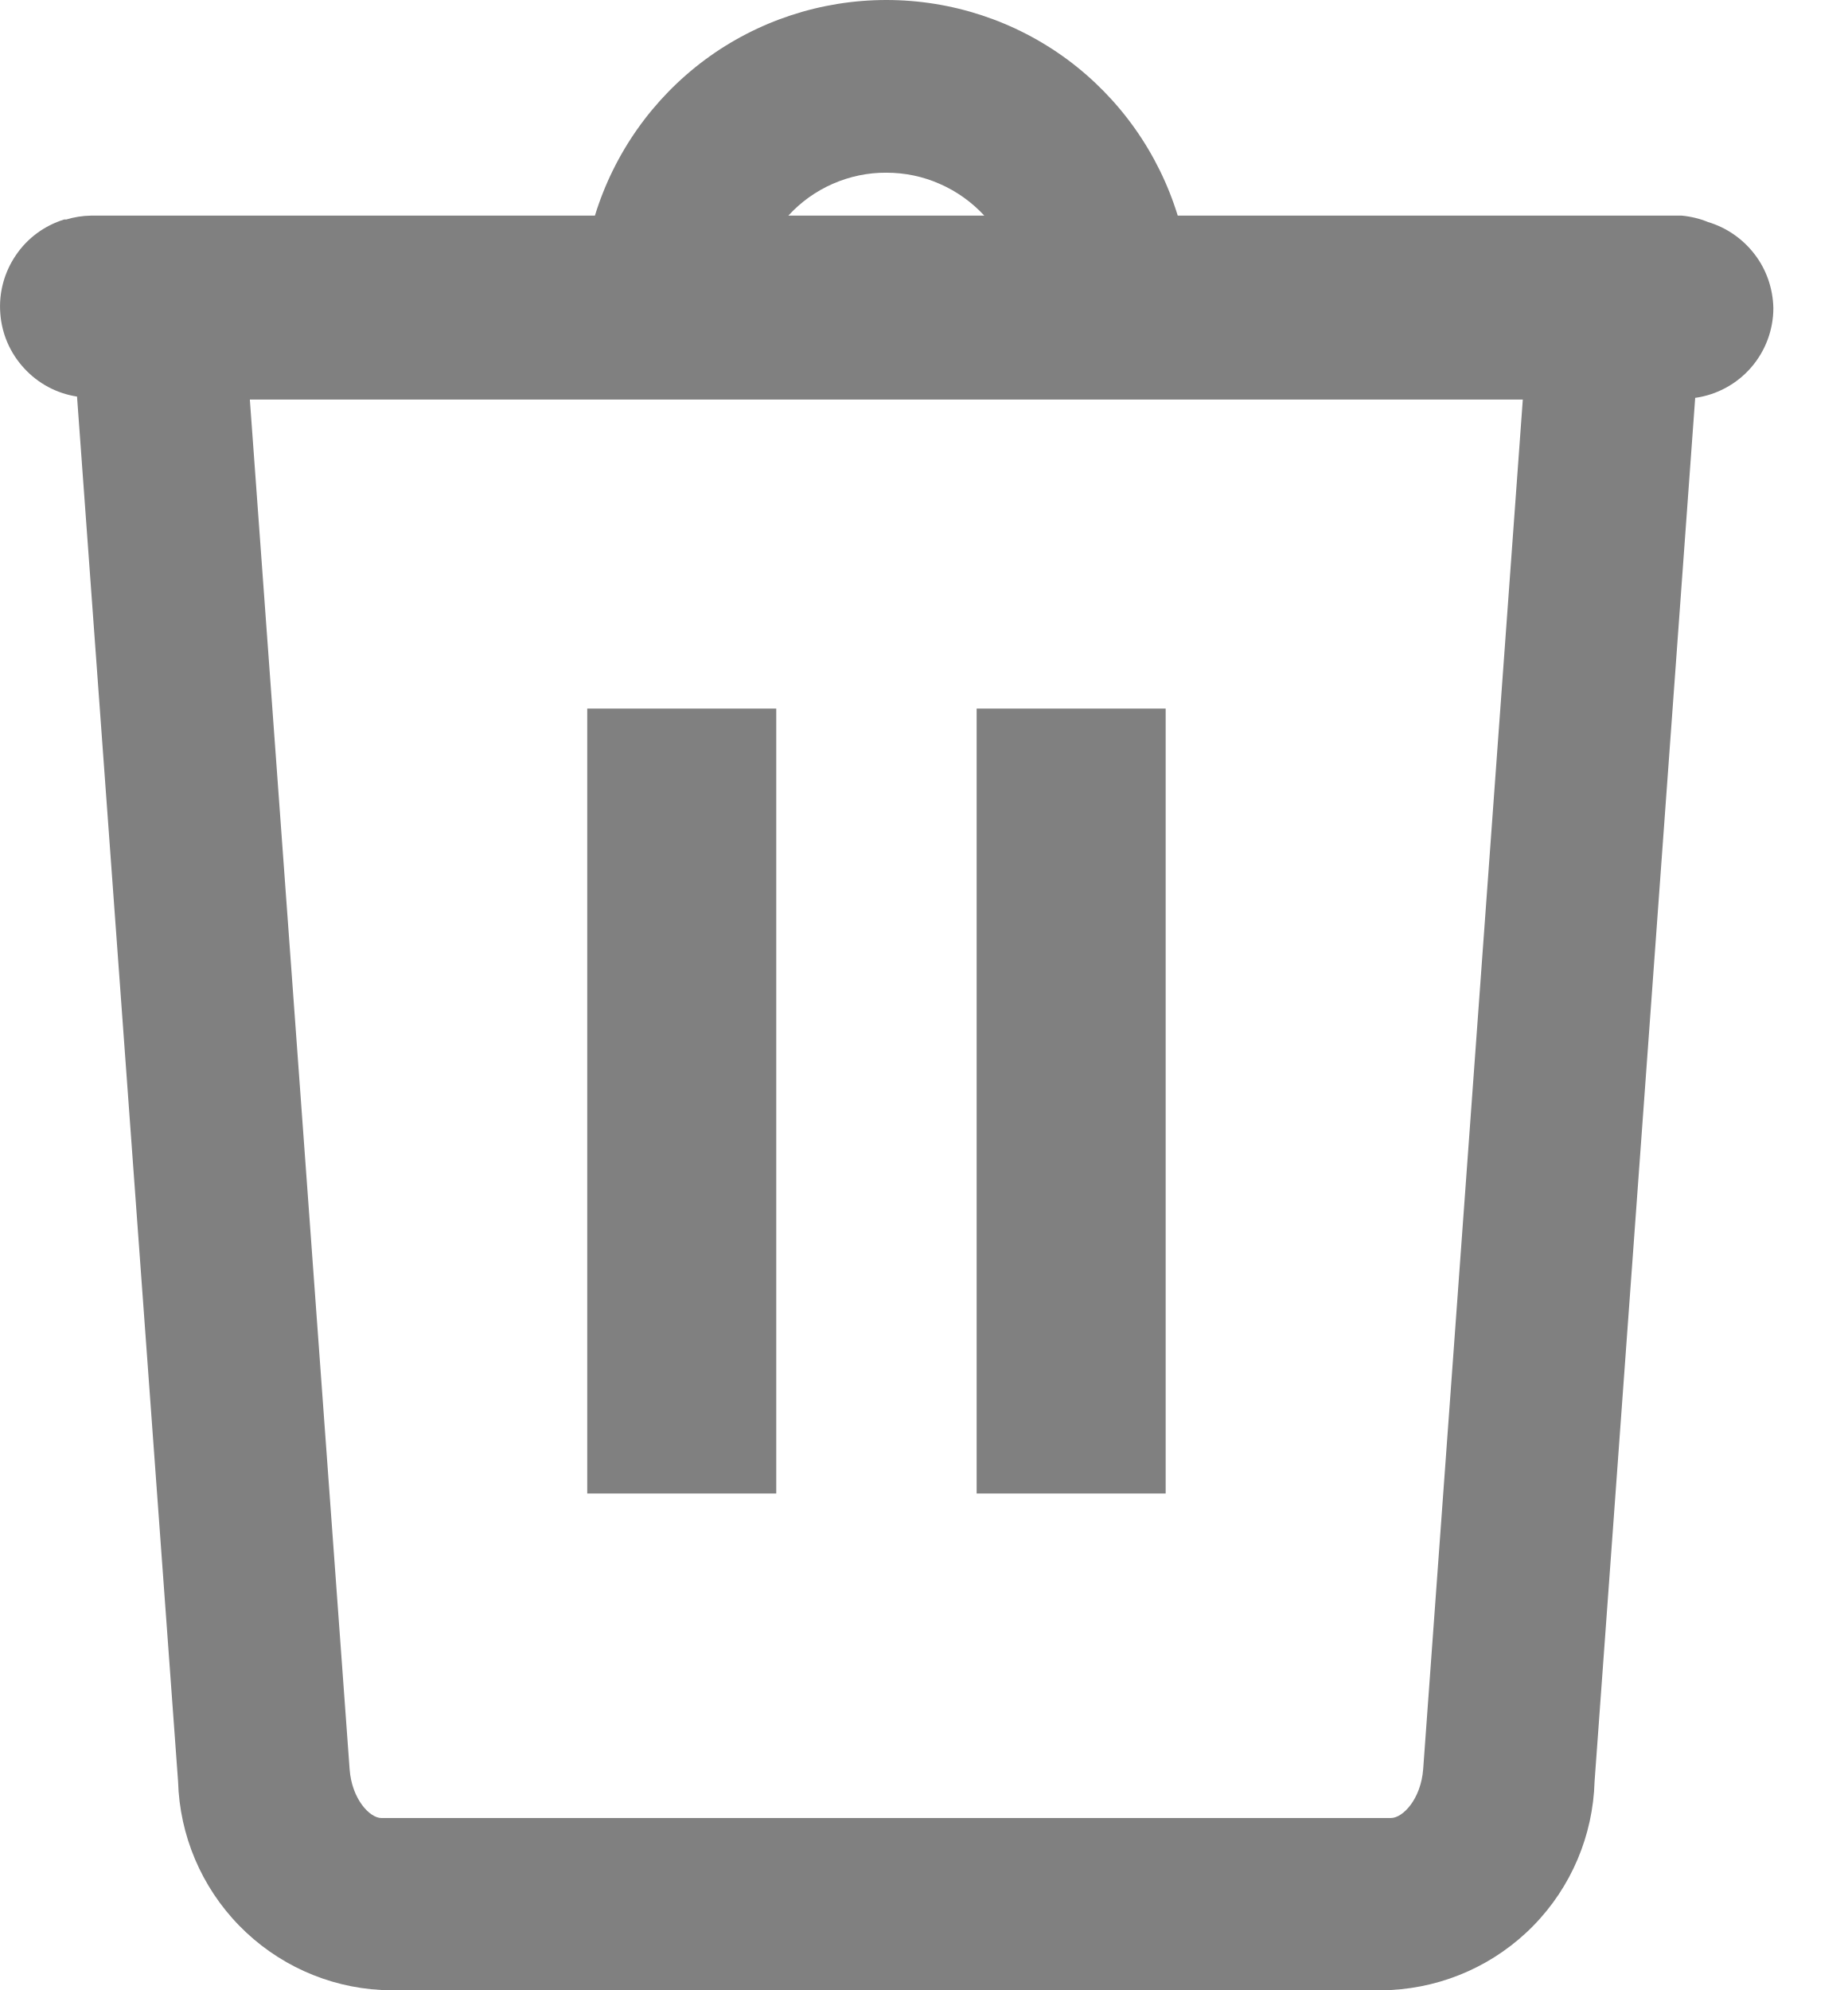
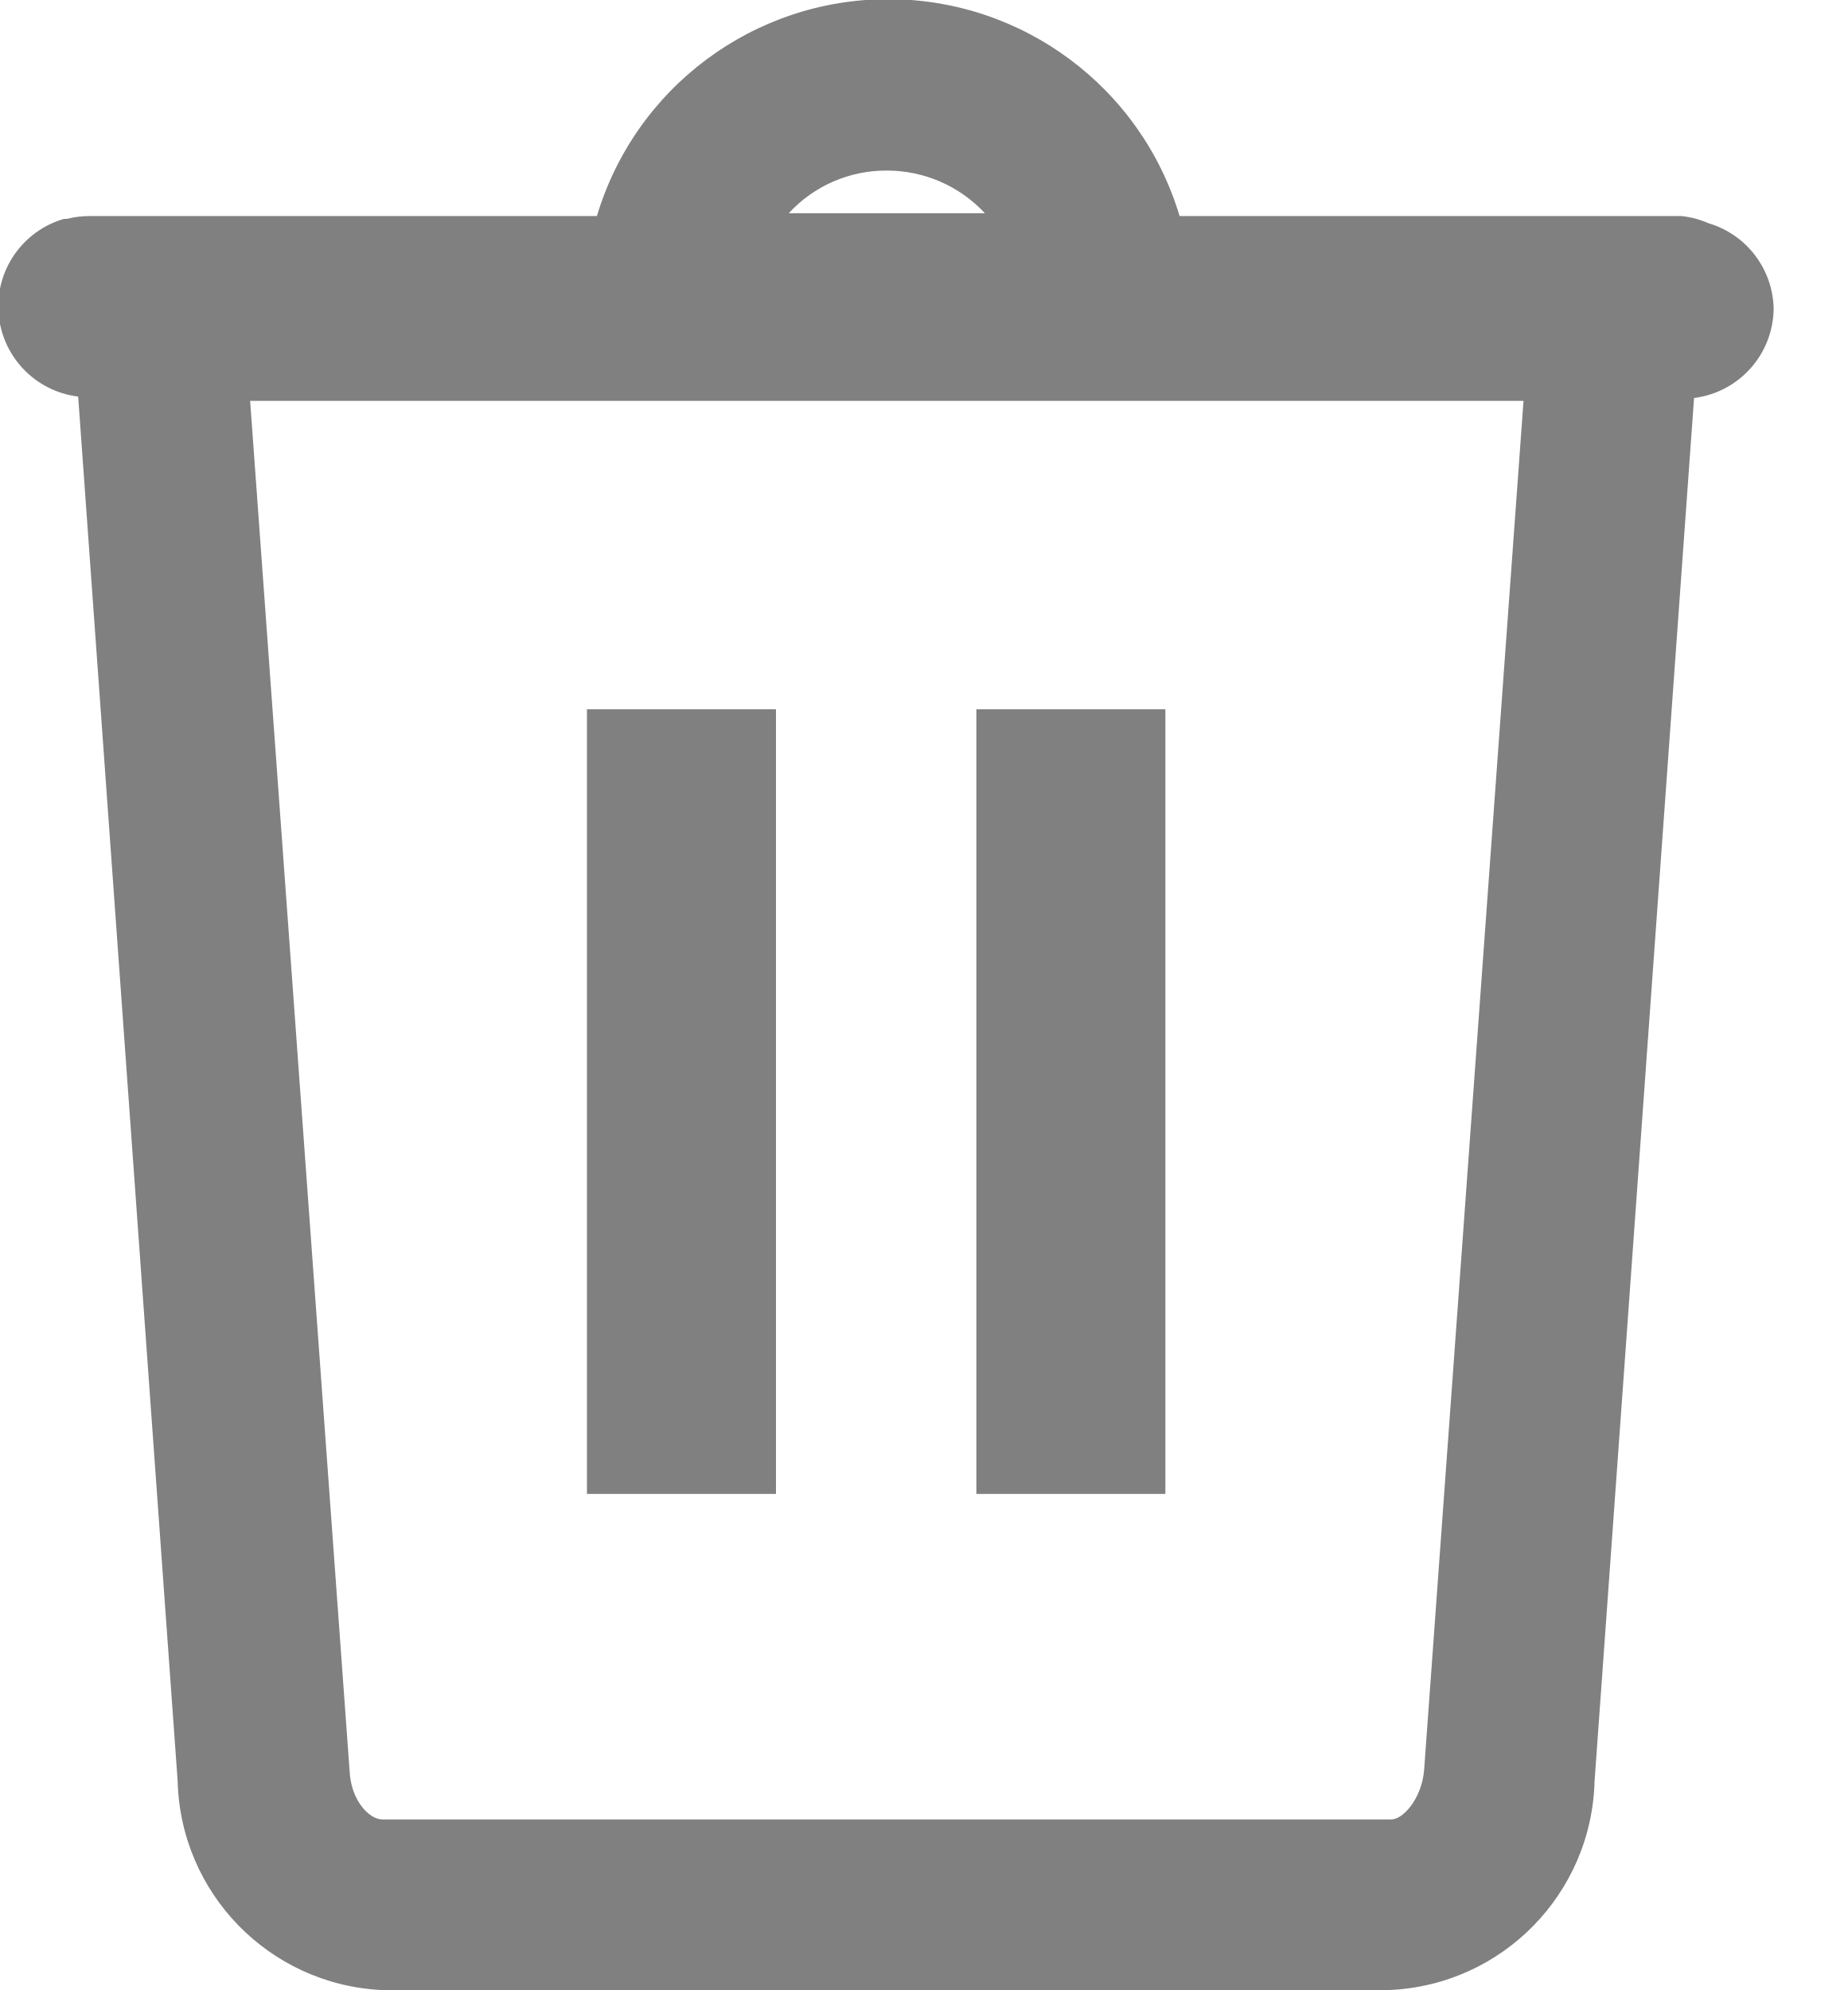
- <svg xmlns="http://www.w3.org/2000/svg" width="13" height="14" viewBox="0 0 13 14" fill="none">
-   <g id="Layer 2">
-     <g id="Layer 1">
-       <path id="Vector" d="M8.202 4.985H6.872V10.507H8.202V4.985Z" fill="#808080" />
-       <path id="Vector_2" d="M5.462 4.985H4.132V10.507H5.462V4.985Z" fill="#808080" />
-       <path id="Vector_3" d="M12.478 2.167C12.475 2.031 12.43 1.898 12.347 1.79C12.264 1.681 12.149 1.601 12.018 1.562C11.96 1.538 11.897 1.523 11.834 1.517H8.287C8.152 1.078 7.881 0.694 7.512 0.42C7.143 0.147 6.696 0 6.237 0C5.777 0 5.33 0.147 4.961 0.42C4.592 0.694 4.321 1.078 4.186 1.517H0.639C0.581 1.518 0.523 1.527 0.467 1.544H0.452C0.313 1.587 0.193 1.675 0.112 1.795C0.03 1.915 -0.009 2.059 0.002 2.203C0.012 2.348 0.071 2.484 0.17 2.591C0.268 2.698 0.399 2.768 0.542 2.79L1.253 12.533C1.264 12.913 1.417 13.274 1.682 13.546C1.947 13.818 2.304 13.98 2.683 14H9.787C10.166 13.98 10.524 13.819 10.79 13.547C11.056 13.275 11.209 12.913 11.22 12.533L11.928 2.799C12.08 2.778 12.22 2.702 12.321 2.586C12.422 2.47 12.478 2.321 12.478 2.167ZM6.237 1.215C6.366 1.215 6.494 1.241 6.613 1.294C6.732 1.346 6.838 1.422 6.926 1.517H5.547C5.635 1.421 5.741 1.345 5.86 1.293C5.979 1.241 6.107 1.214 6.237 1.215ZM9.787 12.79H2.683C2.602 12.79 2.475 12.657 2.46 12.446L1.758 2.811H10.715L10.014 12.446C9.998 12.657 9.871 12.79 9.787 12.79Z" fill="#808080" />
-     </g>
+ <svg xmlns="http://www.w3.org/2000/svg" width="13" height="14" fill="none">
+   <g fill="gray">
+     <path d="M8.2 4.99H6.87v5.52H8.2V4.99ZM5.46 4.99H4.13v5.52h1.33V4.99Z" />
+     <path d="M12.48 2.17a.64.64 0 0 0-.46-.6.62.62 0 0 0-.19-.05H8.3a2.14 2.14 0 0 0-4.1 0H.64a.64.64 0 0 0-.17.02H.45a.64.64 0 0 0 .1 1.25l.7 9.74A1.51 1.51 0 0 0 2.68 14h7.1a1.51 1.51 0 0 0 1.44-1.47l.7-9.73a.64.64 0 0 0 .56-.63ZM6.24 1.2a.94.94 0 0 1 .69.3H5.55a.93.93 0 0 1 .69-.3ZM9.79 12.8h-7.1c-.09 0-.22-.13-.23-.34l-.7-9.64h8.96l-.7 9.64c-.02.2-.15.34-.23.34Z" />
  </g>
</svg>
